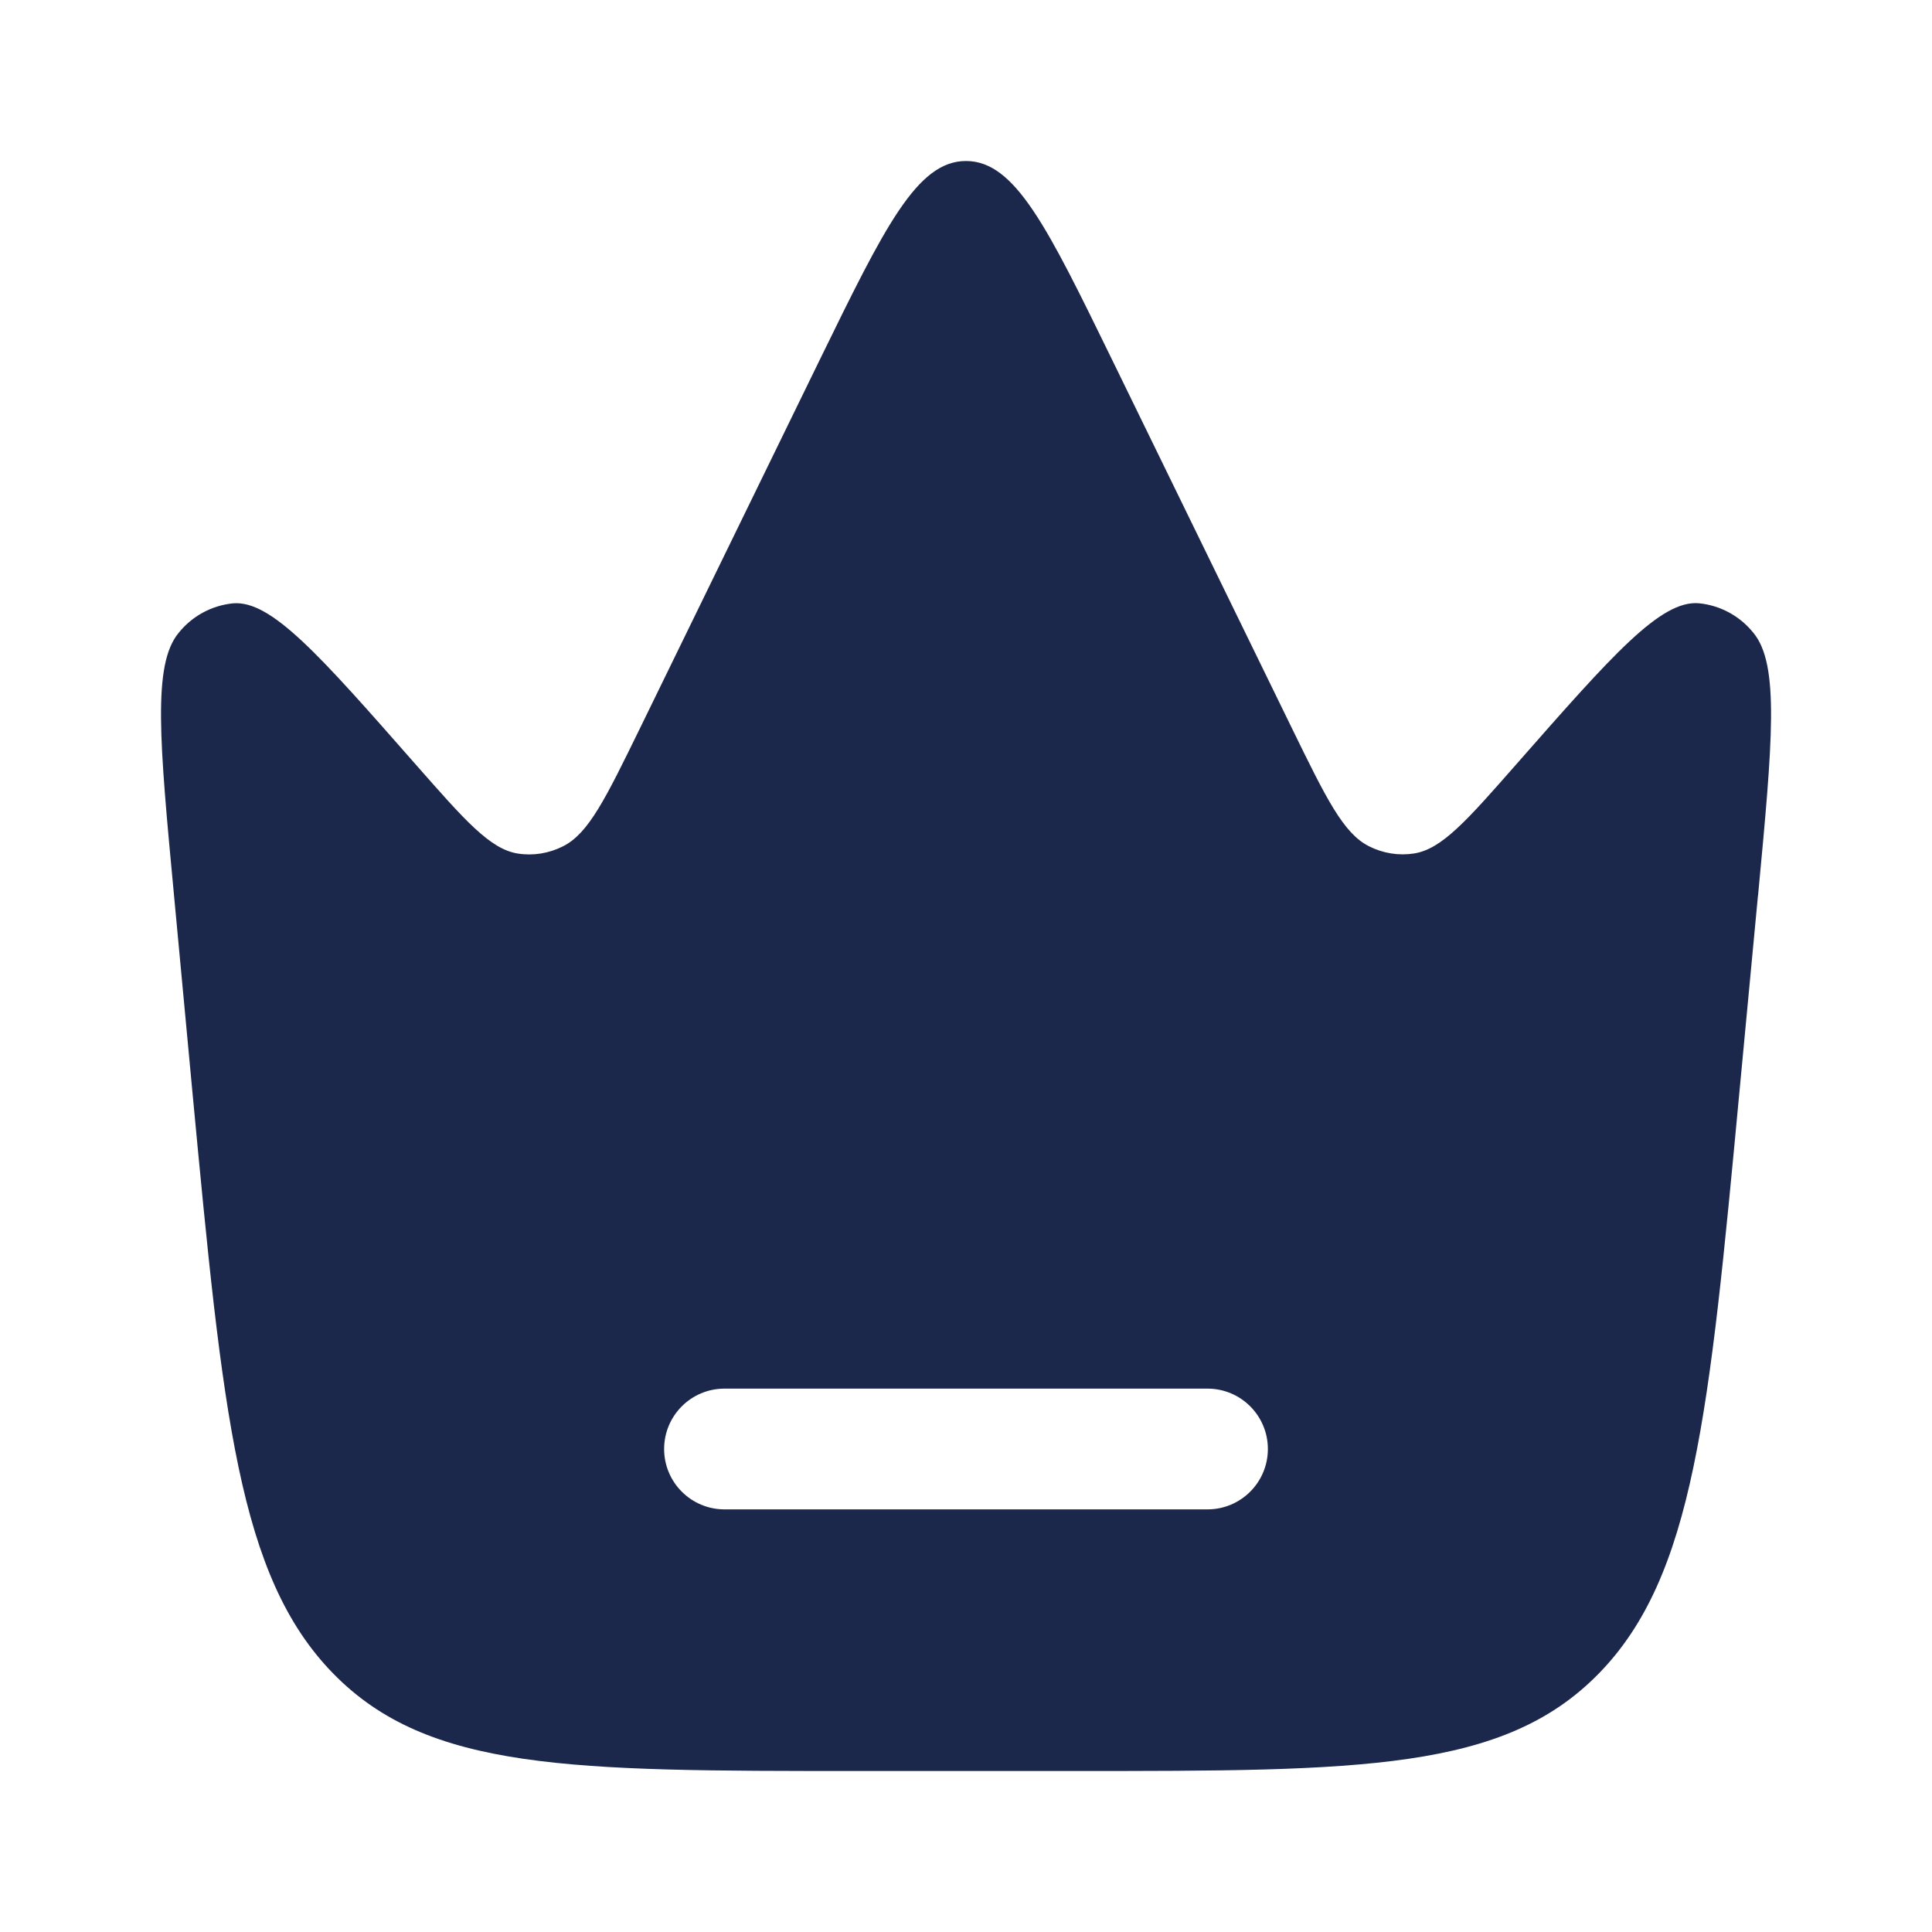
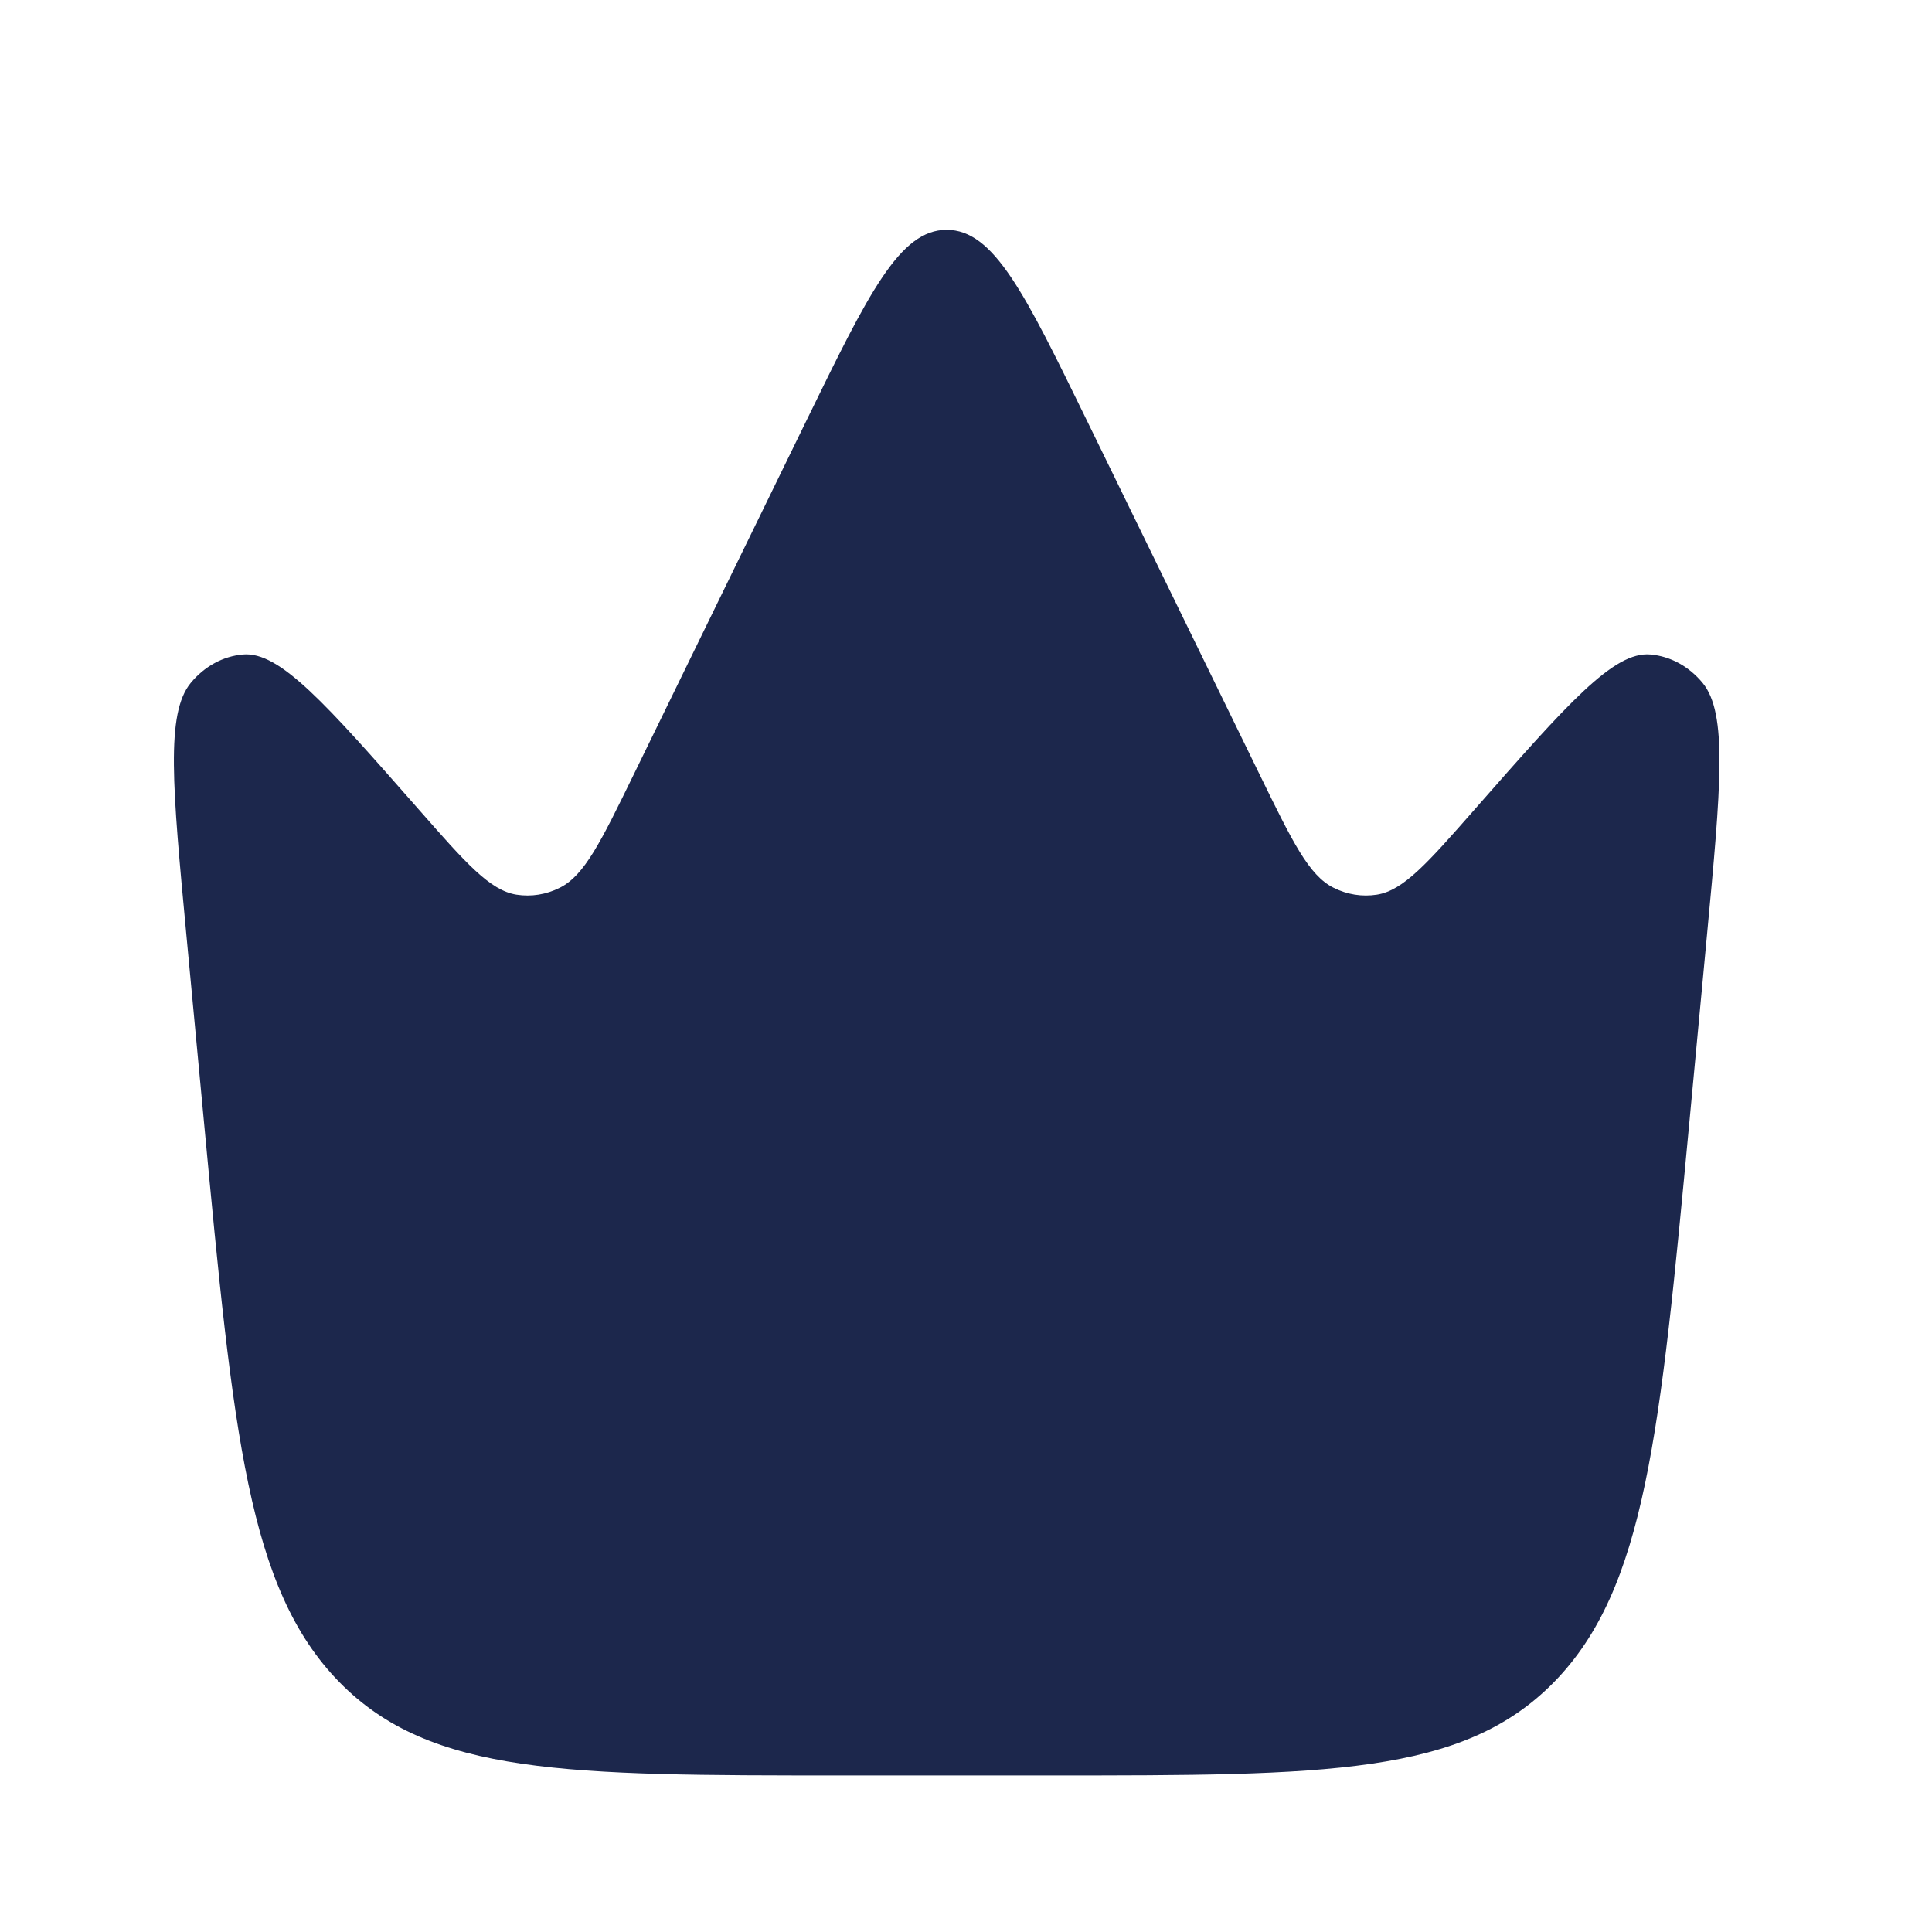
- <svg xmlns="http://www.w3.org/2000/svg" width="24" height="24" viewBox="0 0 24 24" fill="none">
-   <path fill-rule="evenodd" clip-rule="evenodd" d="m21.838 11.126-.23 2.436c-.377 4.012-.566 6.018-1.748 7.228C18.677 22 16.905 22 13.36 22h-2.72c-3.545 0-5.317 0-6.5-1.21-1.183-1.21-1.371-3.216-1.75-7.228l-.228-2.436c-.18-1.912-.27-2.869.057-3.264a.992.992 0 0 1 .674-.367c.476-.042 1.073.638 2.268 1.998.618.703.927 1.055 1.271 1.11.191.03.386-.001.562-.09.319-.16.53-.595.955-1.464l2.237-4.585C10.989 2.822 11.39 2 12 2s1.011.822 1.813 2.465l2.237 4.584c.424.868.637 1.303.955 1.463.176.089.37.12.562.09.344-.055.653-.406 1.271-1.11 1.195-1.36 1.792-2.04 2.268-1.998a.992.992 0 0 1 .675.367c.328.395.238 1.352.058 3.264zM8.25 18a.75.75 0 0 1 .75-.75h6a.75.75 0 0 1 0 1.5H9a.75.75 0 0 1-.75-.75z" fill="#1C274C" />
+ <svg xmlns="http://www.w3.org/2000/svg" width="25" height="25" viewBox="0 0 25 25" fill="none">
+   <path d="M21.859 14.536L22.088 12.101C22.268 10.188 22.358 9.232 22.031 8.836C21.854 8.622 21.613 8.491 21.356 8.469C20.88 8.427 20.283 9.107 19.088 10.467C18.47 11.171 18.161 11.522 17.817 11.577C17.626 11.607 17.431 11.576 17.255 11.487C16.936 11.327 16.724 10.892 16.3 10.023L14.063 5.439C13.261 3.796 12.86 2.974 12.25 2.974C11.64 2.974 11.239 3.796 10.437 5.439L8.2 10.023C7.776 10.892 7.564 11.327 7.245 11.487C7.069 11.576 6.874 11.607 6.683 11.577C6.339 11.522 6.03 11.171 5.412 10.467C4.217 9.107 3.62 8.427 3.144 8.469C2.887 8.491 2.646 8.622 2.469 8.836C2.142 9.232 2.232 10.188 2.412 12.101L2.641 14.536C3.019 18.548 3.207 20.555 4.39 21.765C5.573 22.974 7.345 22.974 10.89 22.974H13.61C17.155 22.974 18.927 22.974 20.11 21.765C21.293 20.555 21.481 18.548 21.859 14.536Z" fill="#1C274C" />
</svg>
